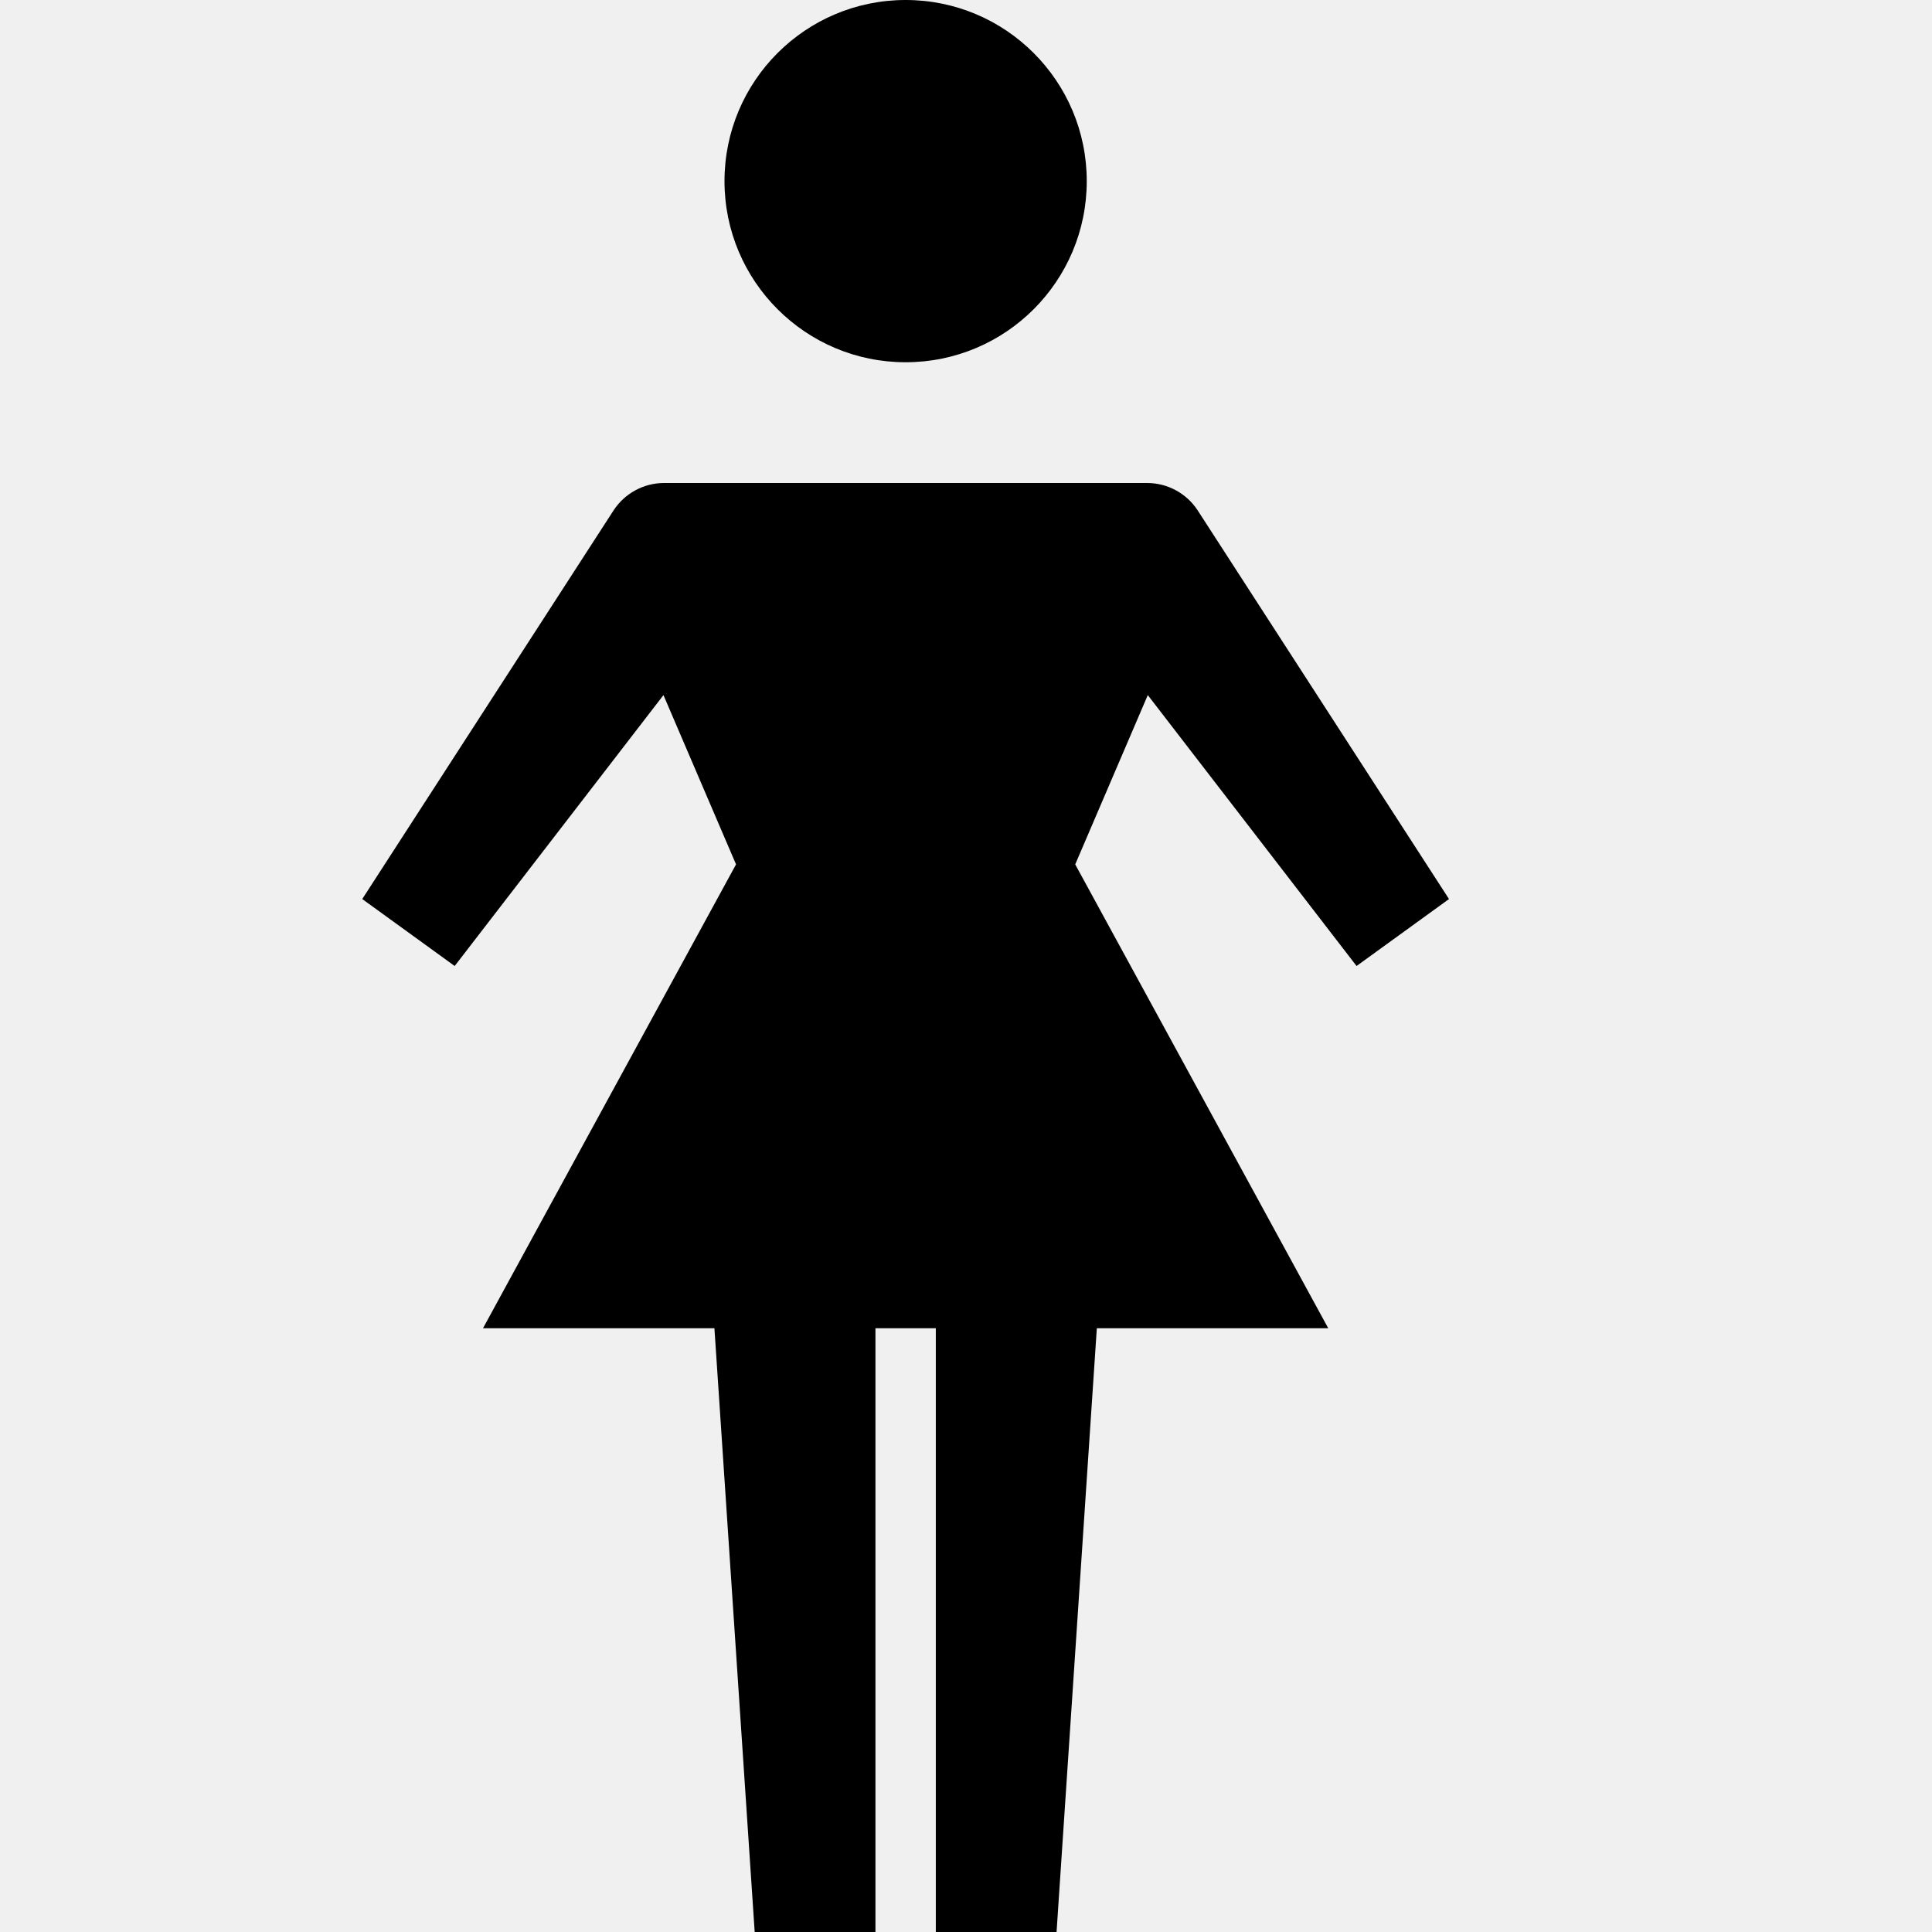
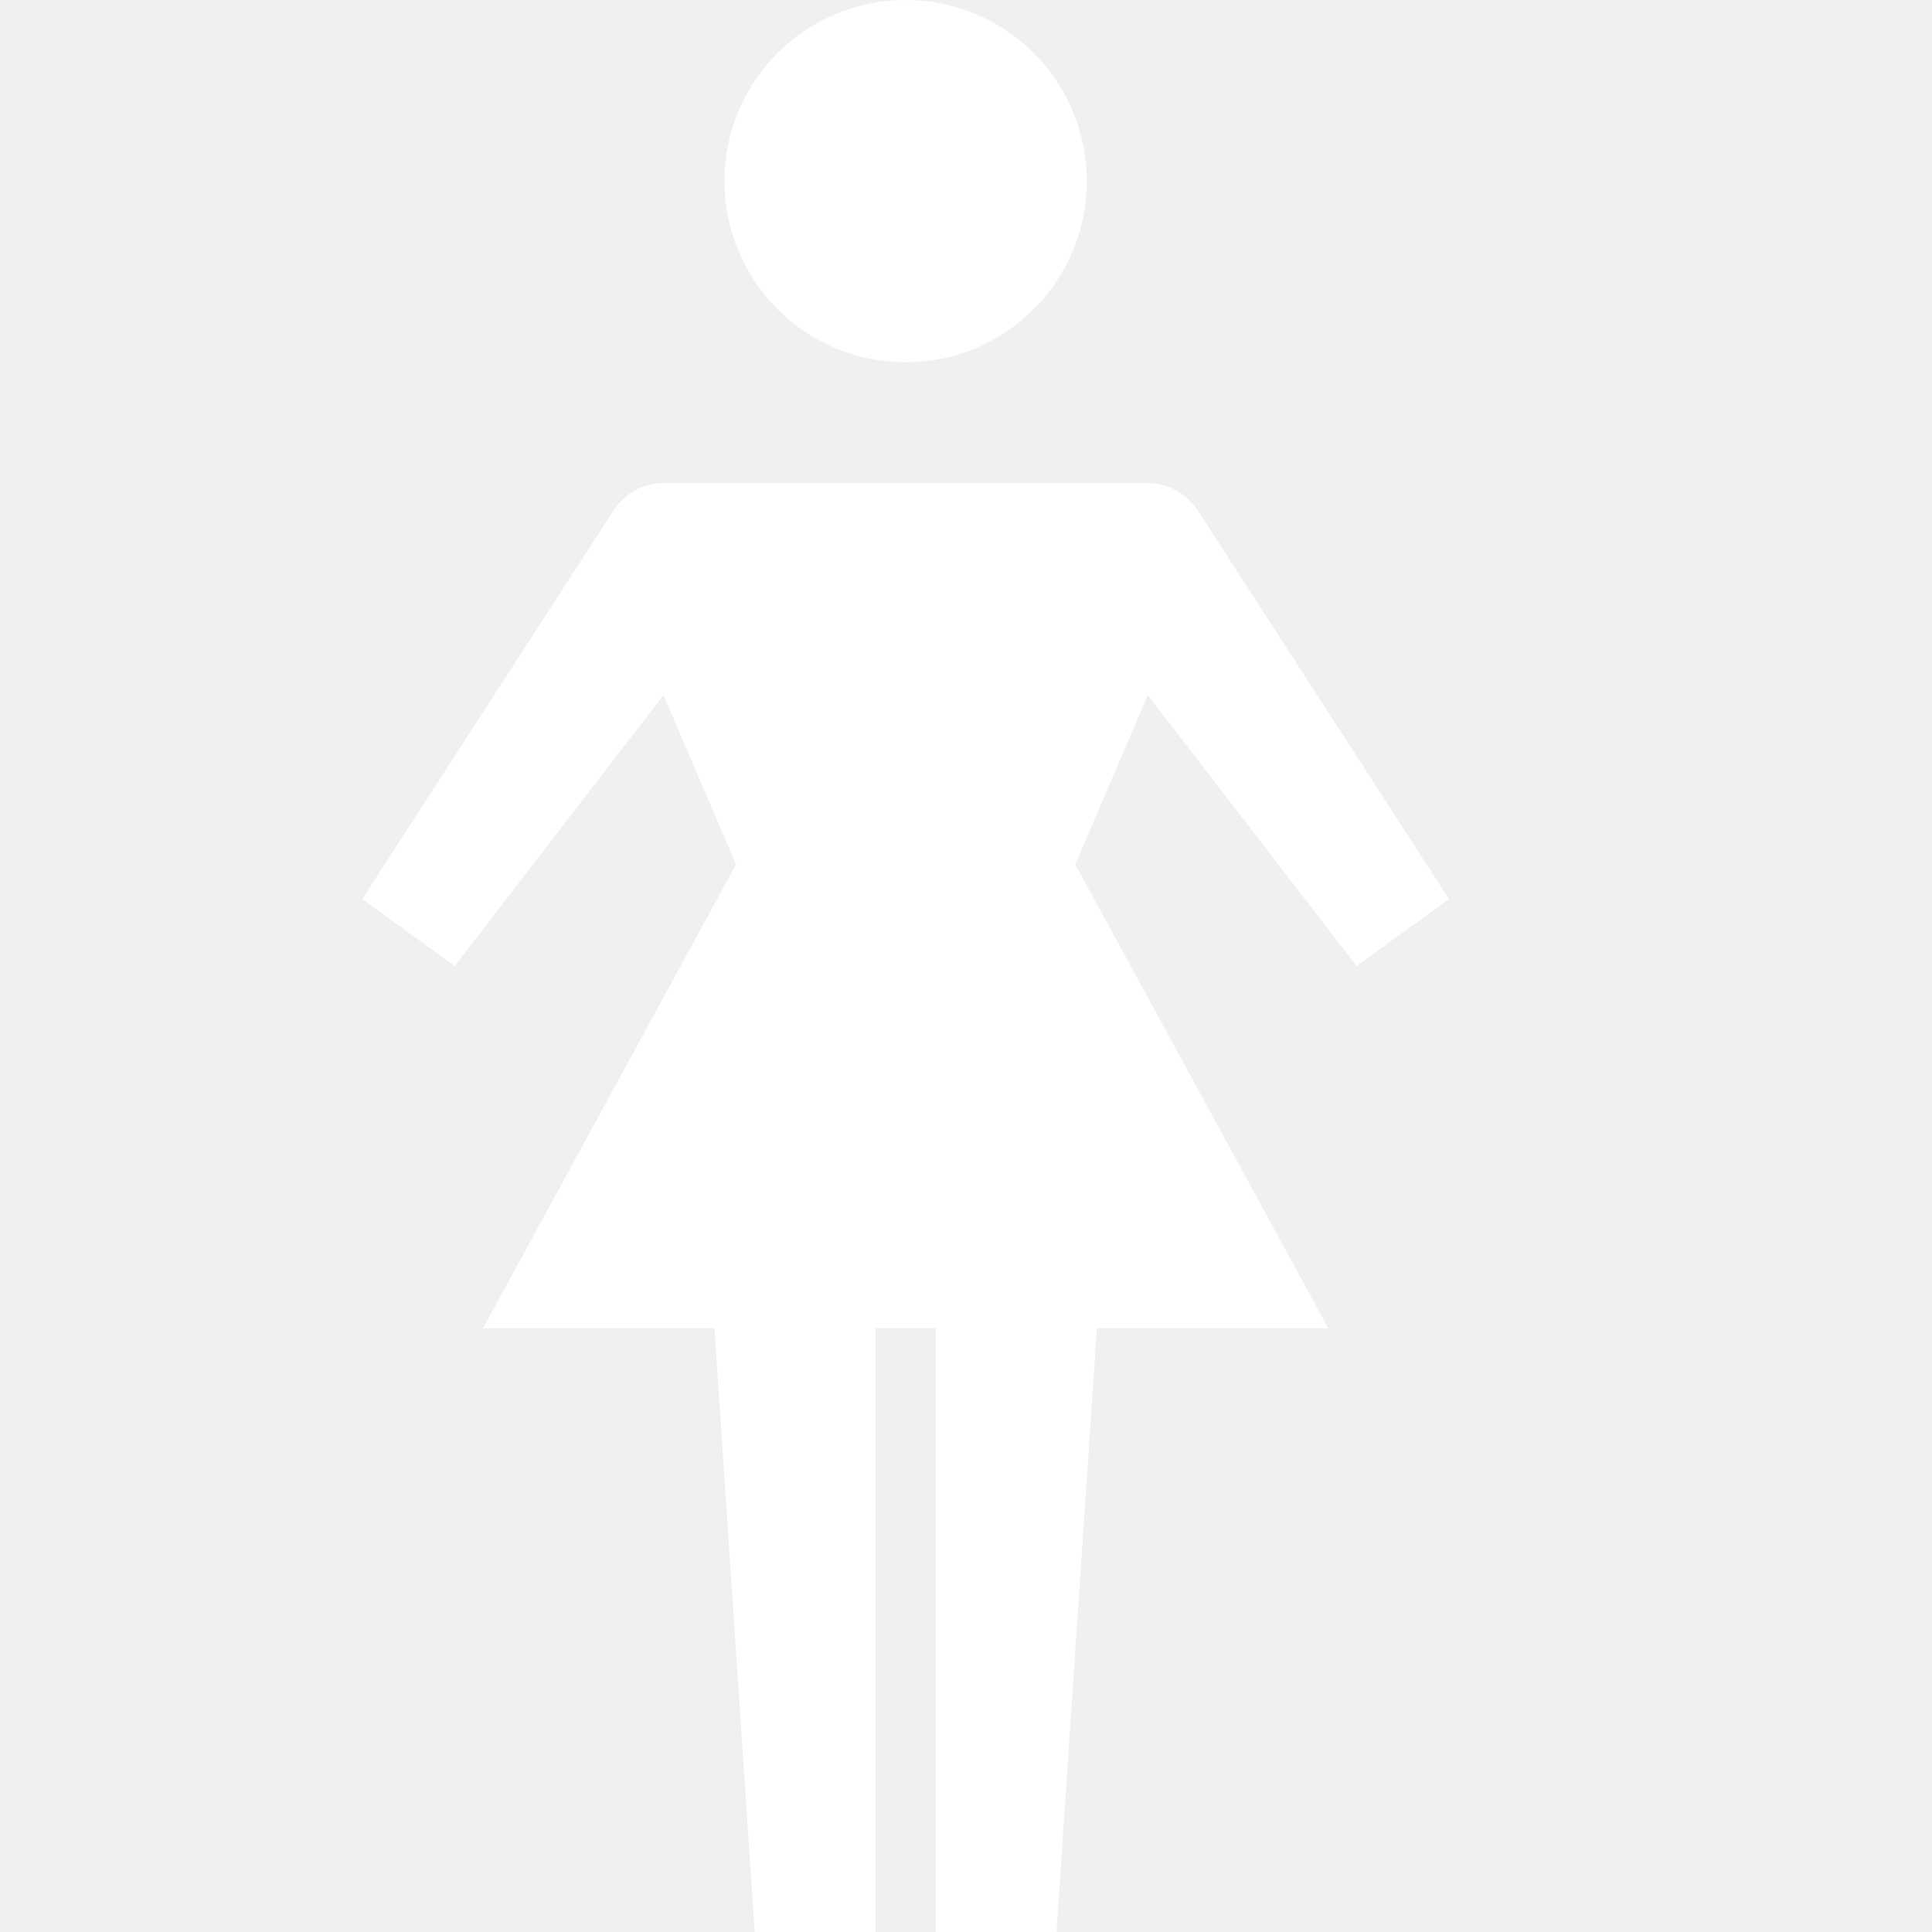
<svg xmlns="http://www.w3.org/2000/svg" version="1.1" width="32" height="32" viewBox="0 0 32 32">
-   <path d="M18 3c0 1.657-1.343 3-3 3s-3-1.343-3-3c0-1.657 1.343-3 3-3s3 1.343 3 3z" />
-   <path d="M22.469 16l1.531-1.109-4.165-6.441c-0.185-0.281-0.499-0.45-0.835-0.45h-8c-0.336 0-0.65 0.169-0.835 0.45l-4.165 6.441 1.531 1.109 3.458-4.487 1.202 2.804-4.191 7.683h3.833l0.667 10h2v-10h1v10h2l0.667-10h3.833l-4.191-7.683 1.202-2.804 3.458 4.487z" />
+   <path fill="#fff" d="M18 3c0 1.657-1.343 3-3 3s-3-1.343-3-3c0-1.657 1.343-3 3-3s3 1.343 3 3z" />
+   <path fill="#fff" d="M22.469 16l1.531-1.109-4.165-6.441c-0.185-0.281-0.499-0.45-0.835-0.45h-8c-0.336 0-0.65 0.169-0.835 0.45l-4.165 6.441 1.531 1.109 3.458-4.487 1.202 2.804-4.191 7.683h3.833l0.667 10h2v-10h1v10h2l0.667-10h3.833l-4.191-7.683 1.202-2.804 3.458 4.487z" />
</svg>
